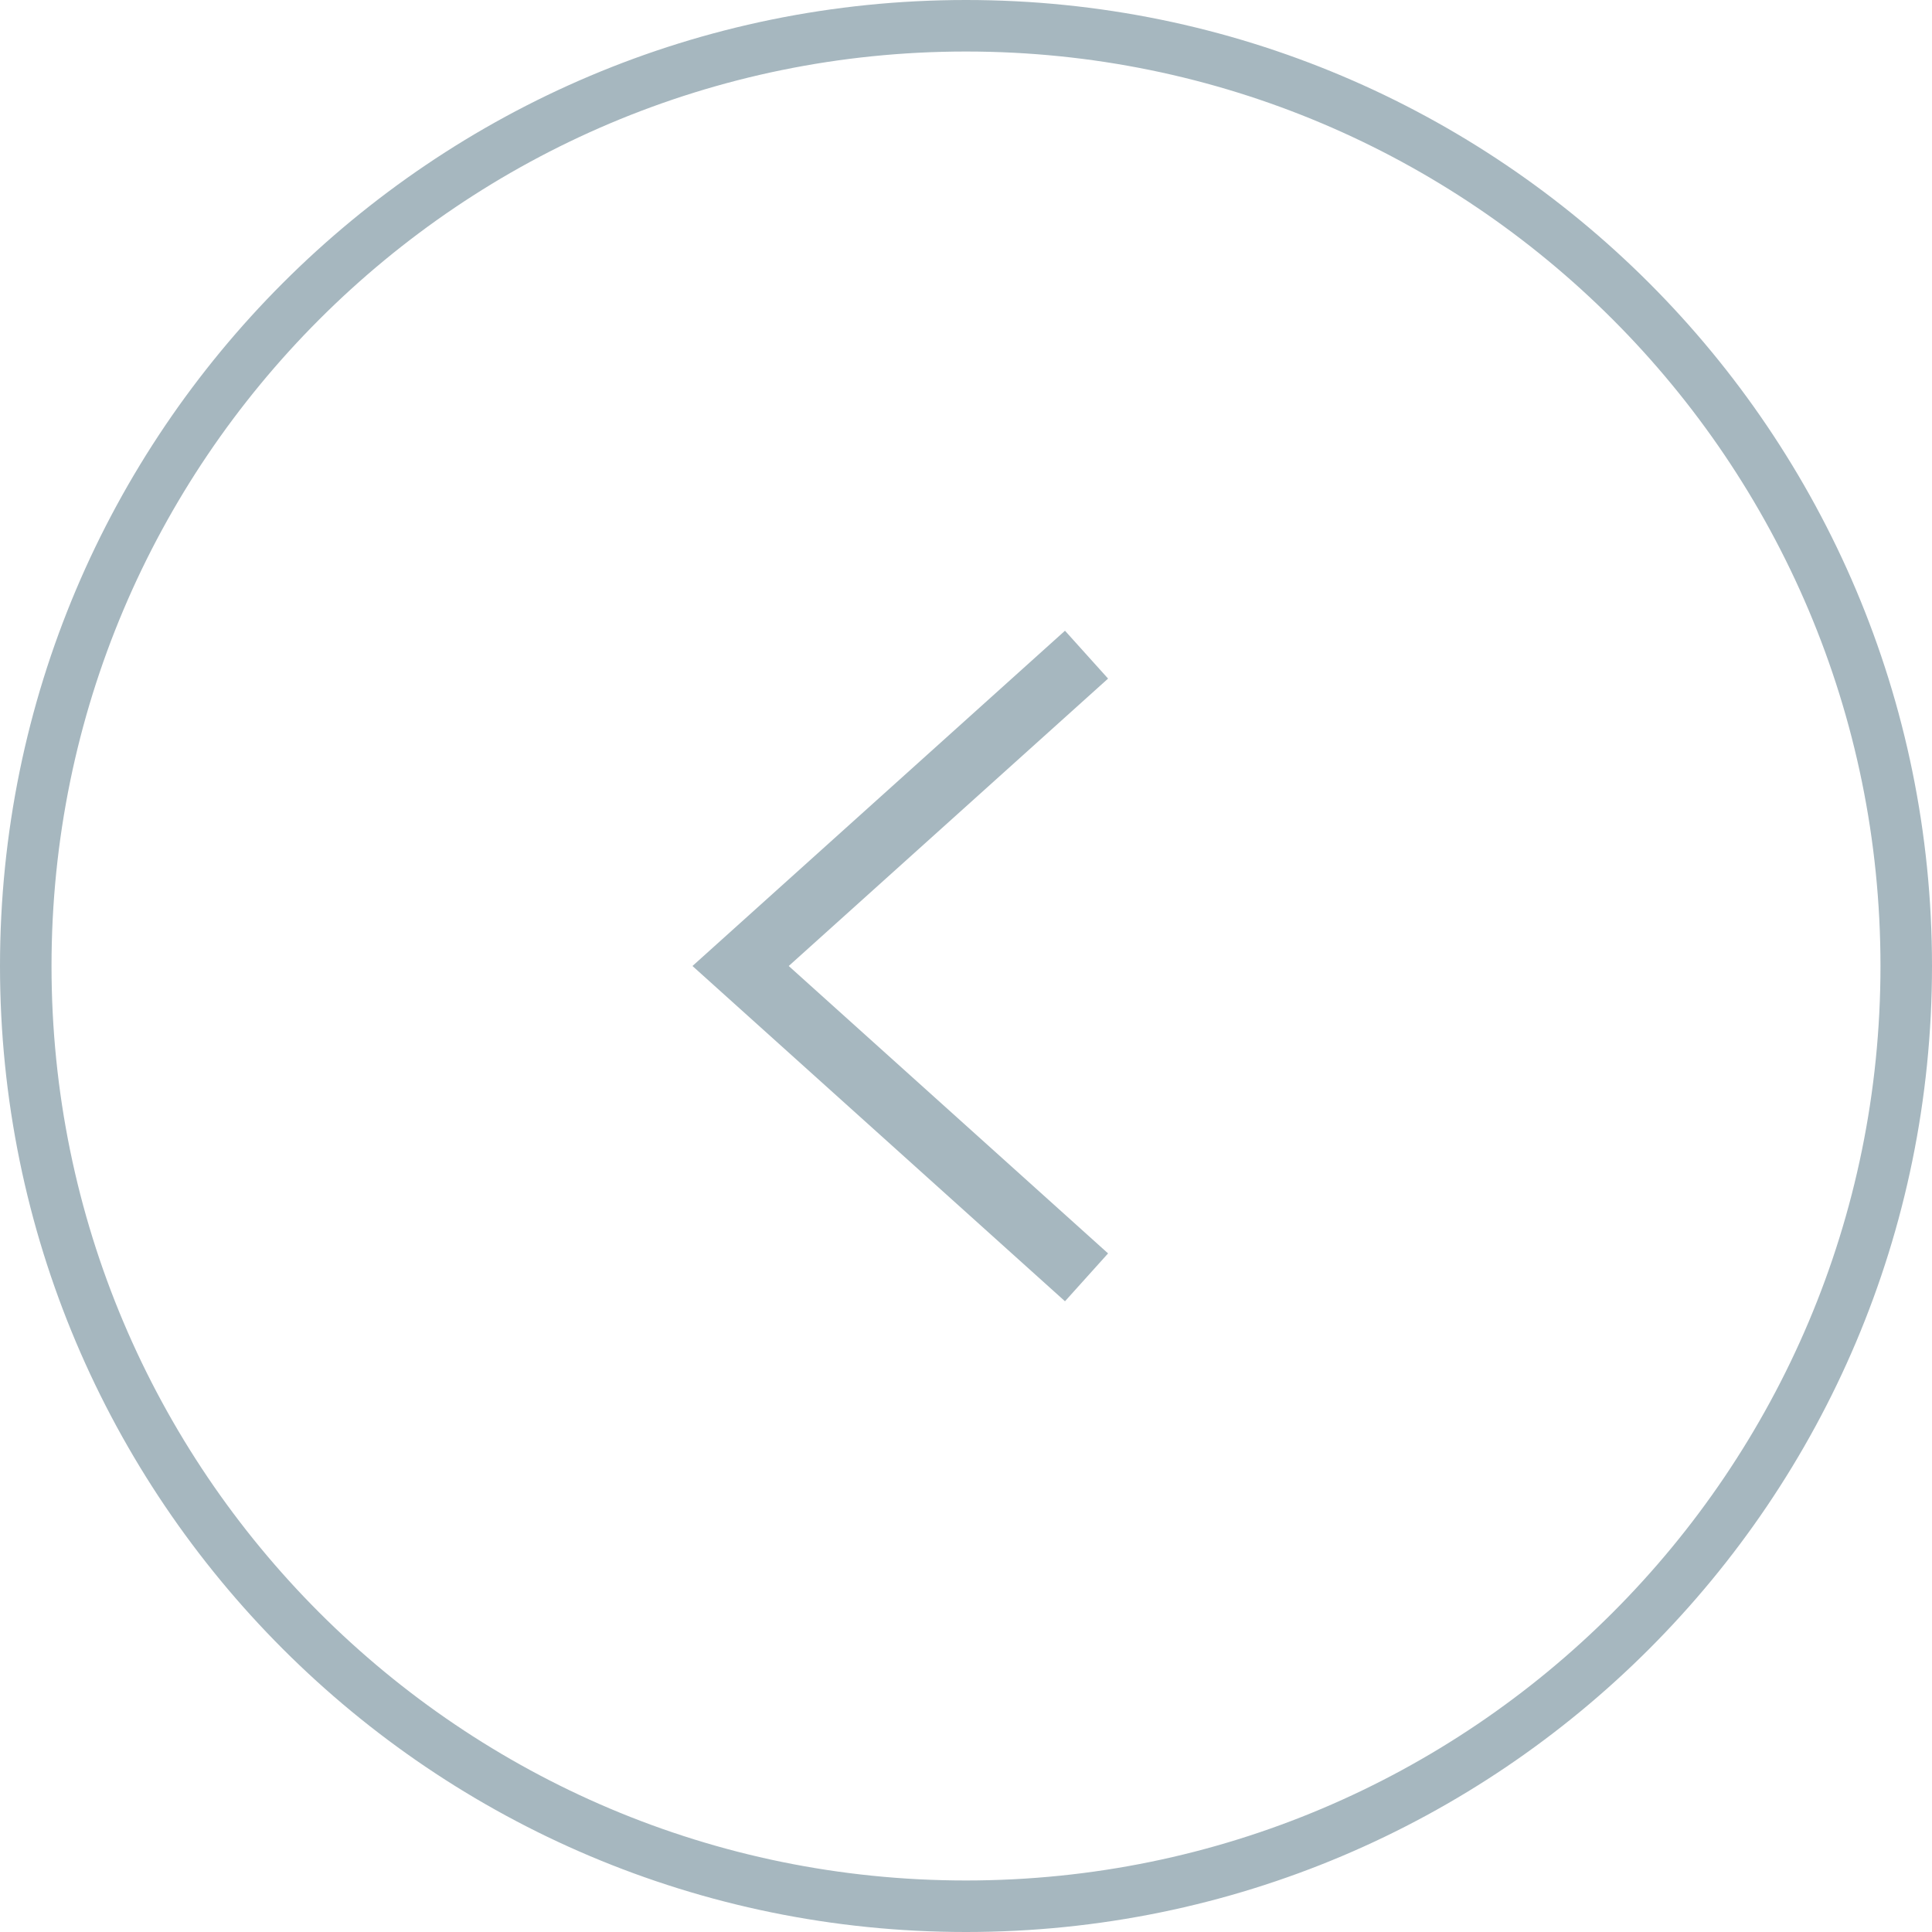
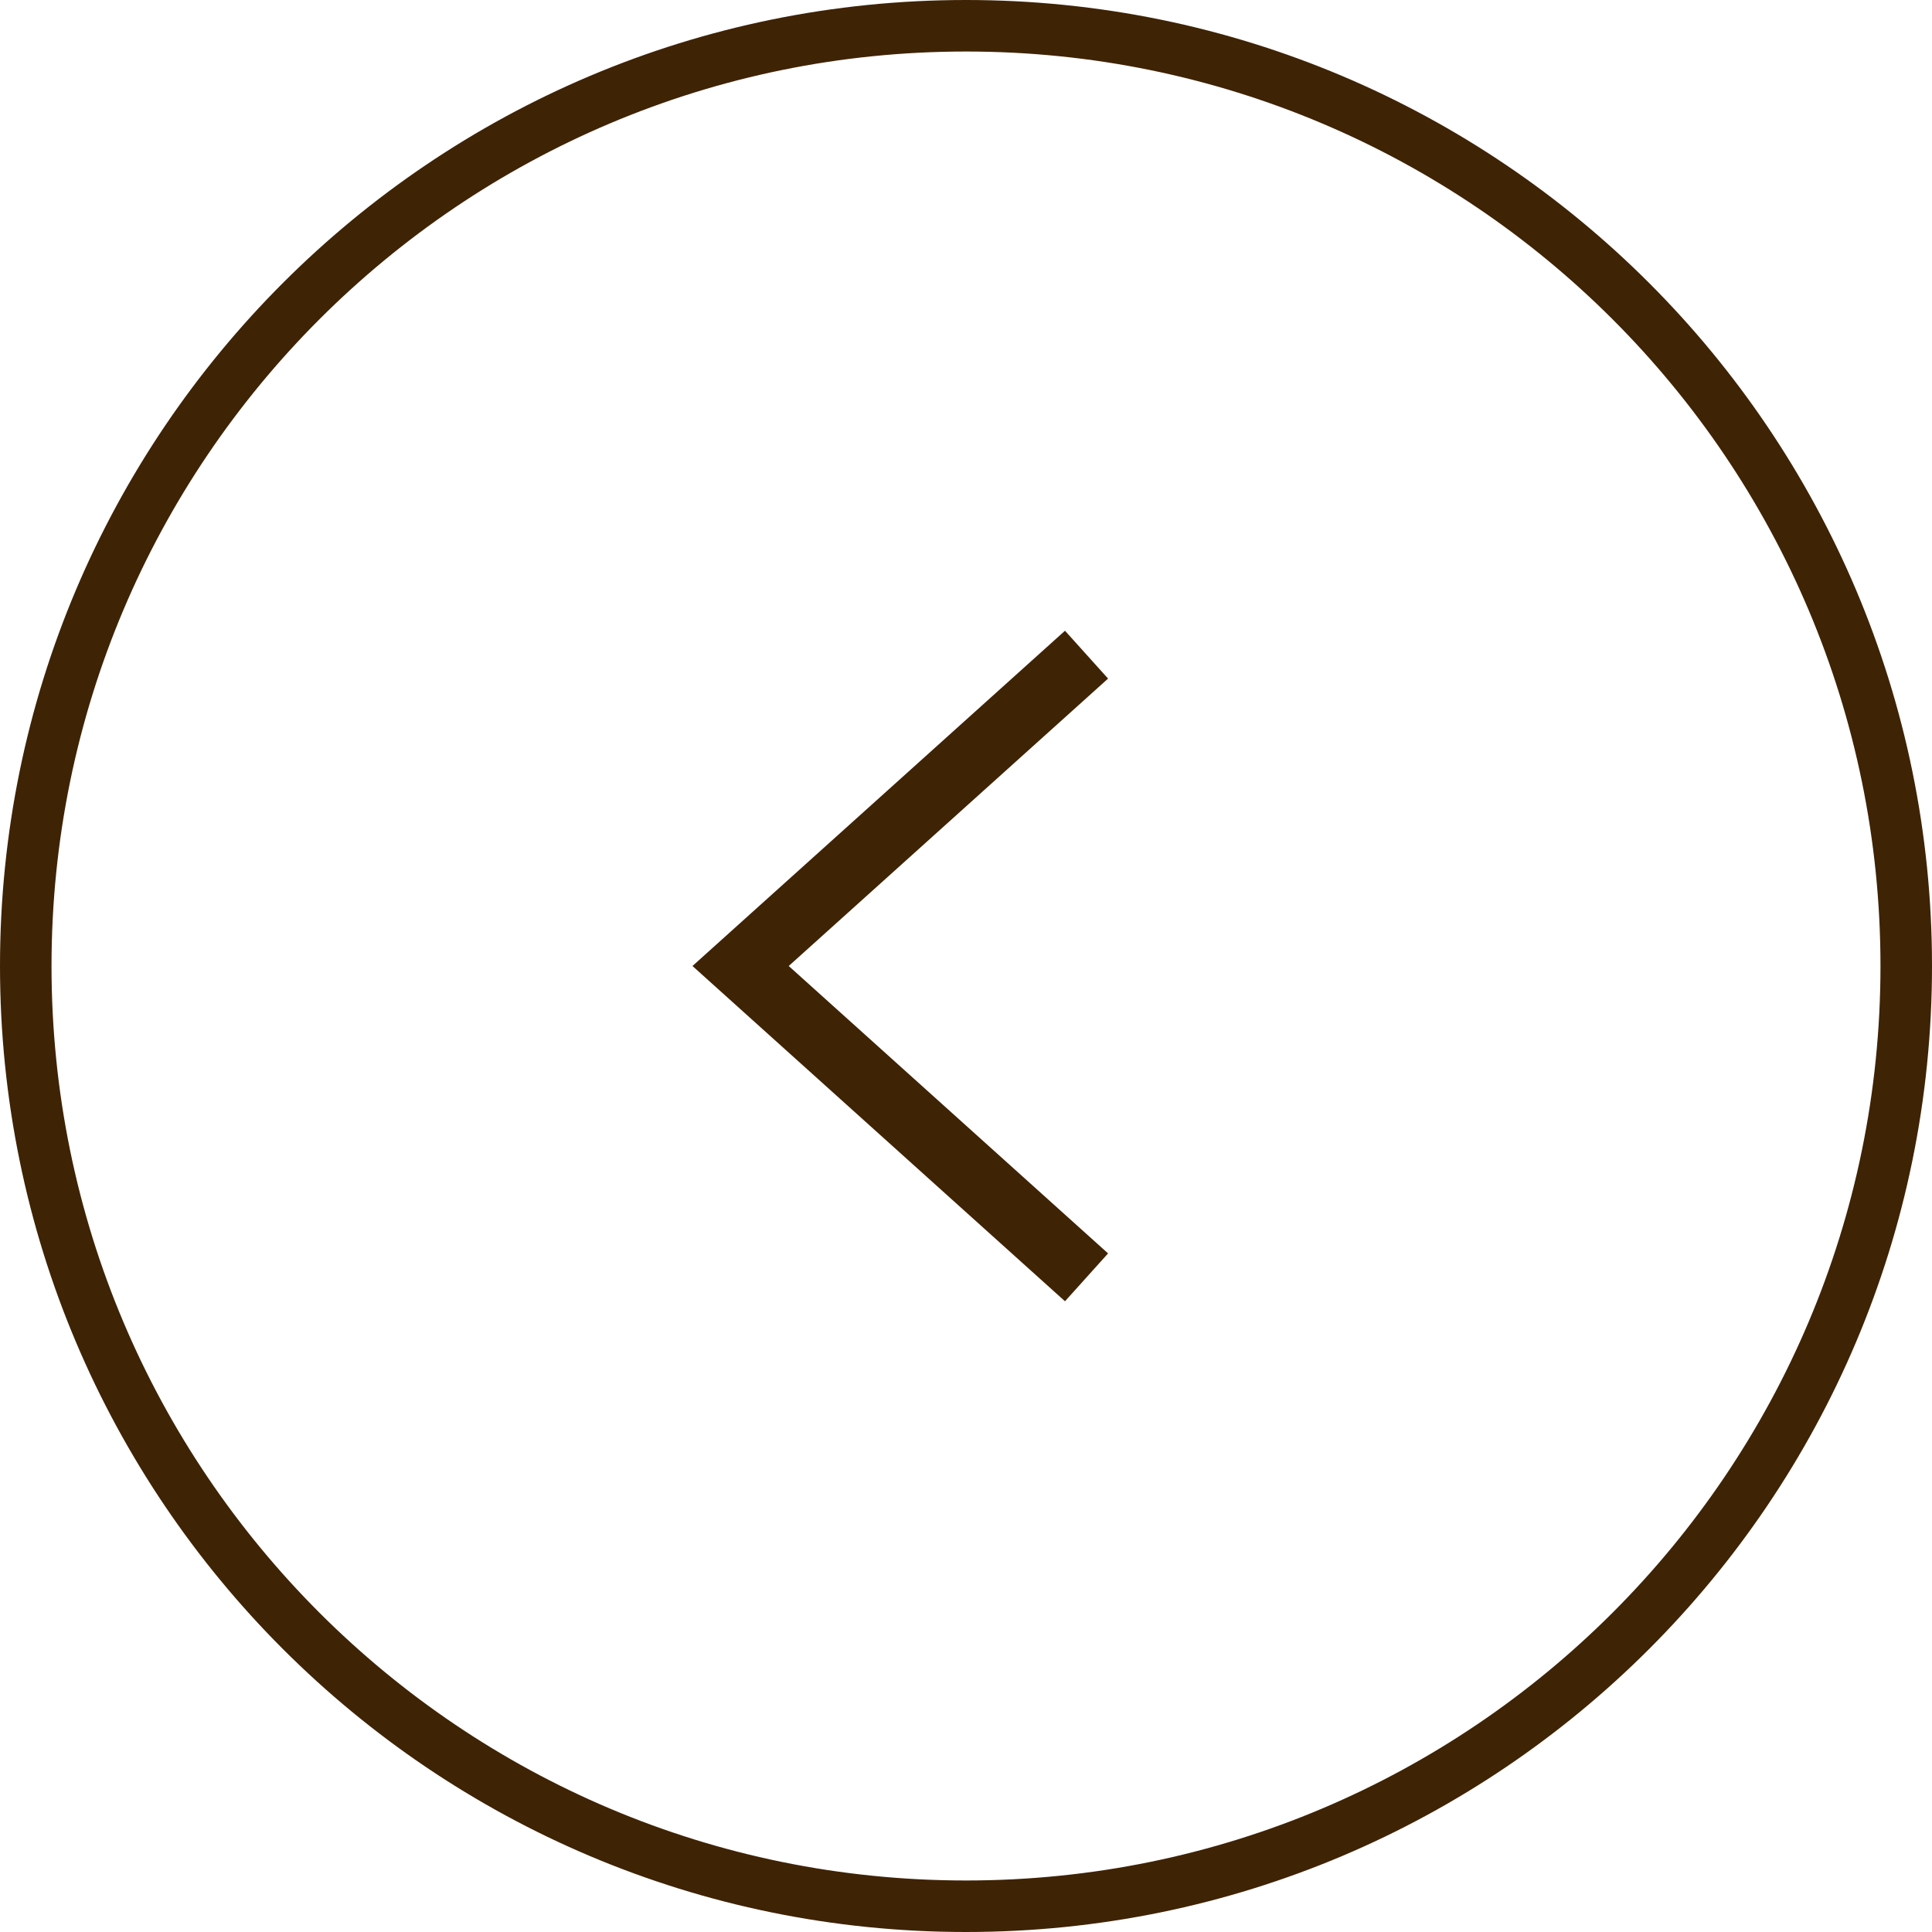
<svg xmlns="http://www.w3.org/2000/svg" width="60" height="60" viewBox="0 0 60 60" fill="none">
-   <path d="M59.2 30C59.2 46.127 46.127 59.2 30 59.2C13.873 59.2 0.8 46.127 0.8 30C0.8 13.873 13.873 0.8 30 0.8C46.127 0.8 59.2 13.873 59.2 30Z" stroke="#A6B7BF" stroke-width="1.6" />
-   <path d="M33 39L23 30L33 21" stroke="#A6B7BF" stroke-width="2" stroke-linecap="square" />
+   <path d="M59.2 30C59.2 46.127 46.127 59.2 30 59.2C13.873 59.2 0.8 46.127 0.8 30C0.8 13.873 13.873 0.8 30 0.8C46.127 0.8 59.2 13.873 59.2 30Z" stroke="#3F2305" stroke-width="1.6" />
+   <path d="M33 39L23 30L33 21" stroke="#3F2305" stroke-width="2" stroke-linecap="square" />
</svg>
